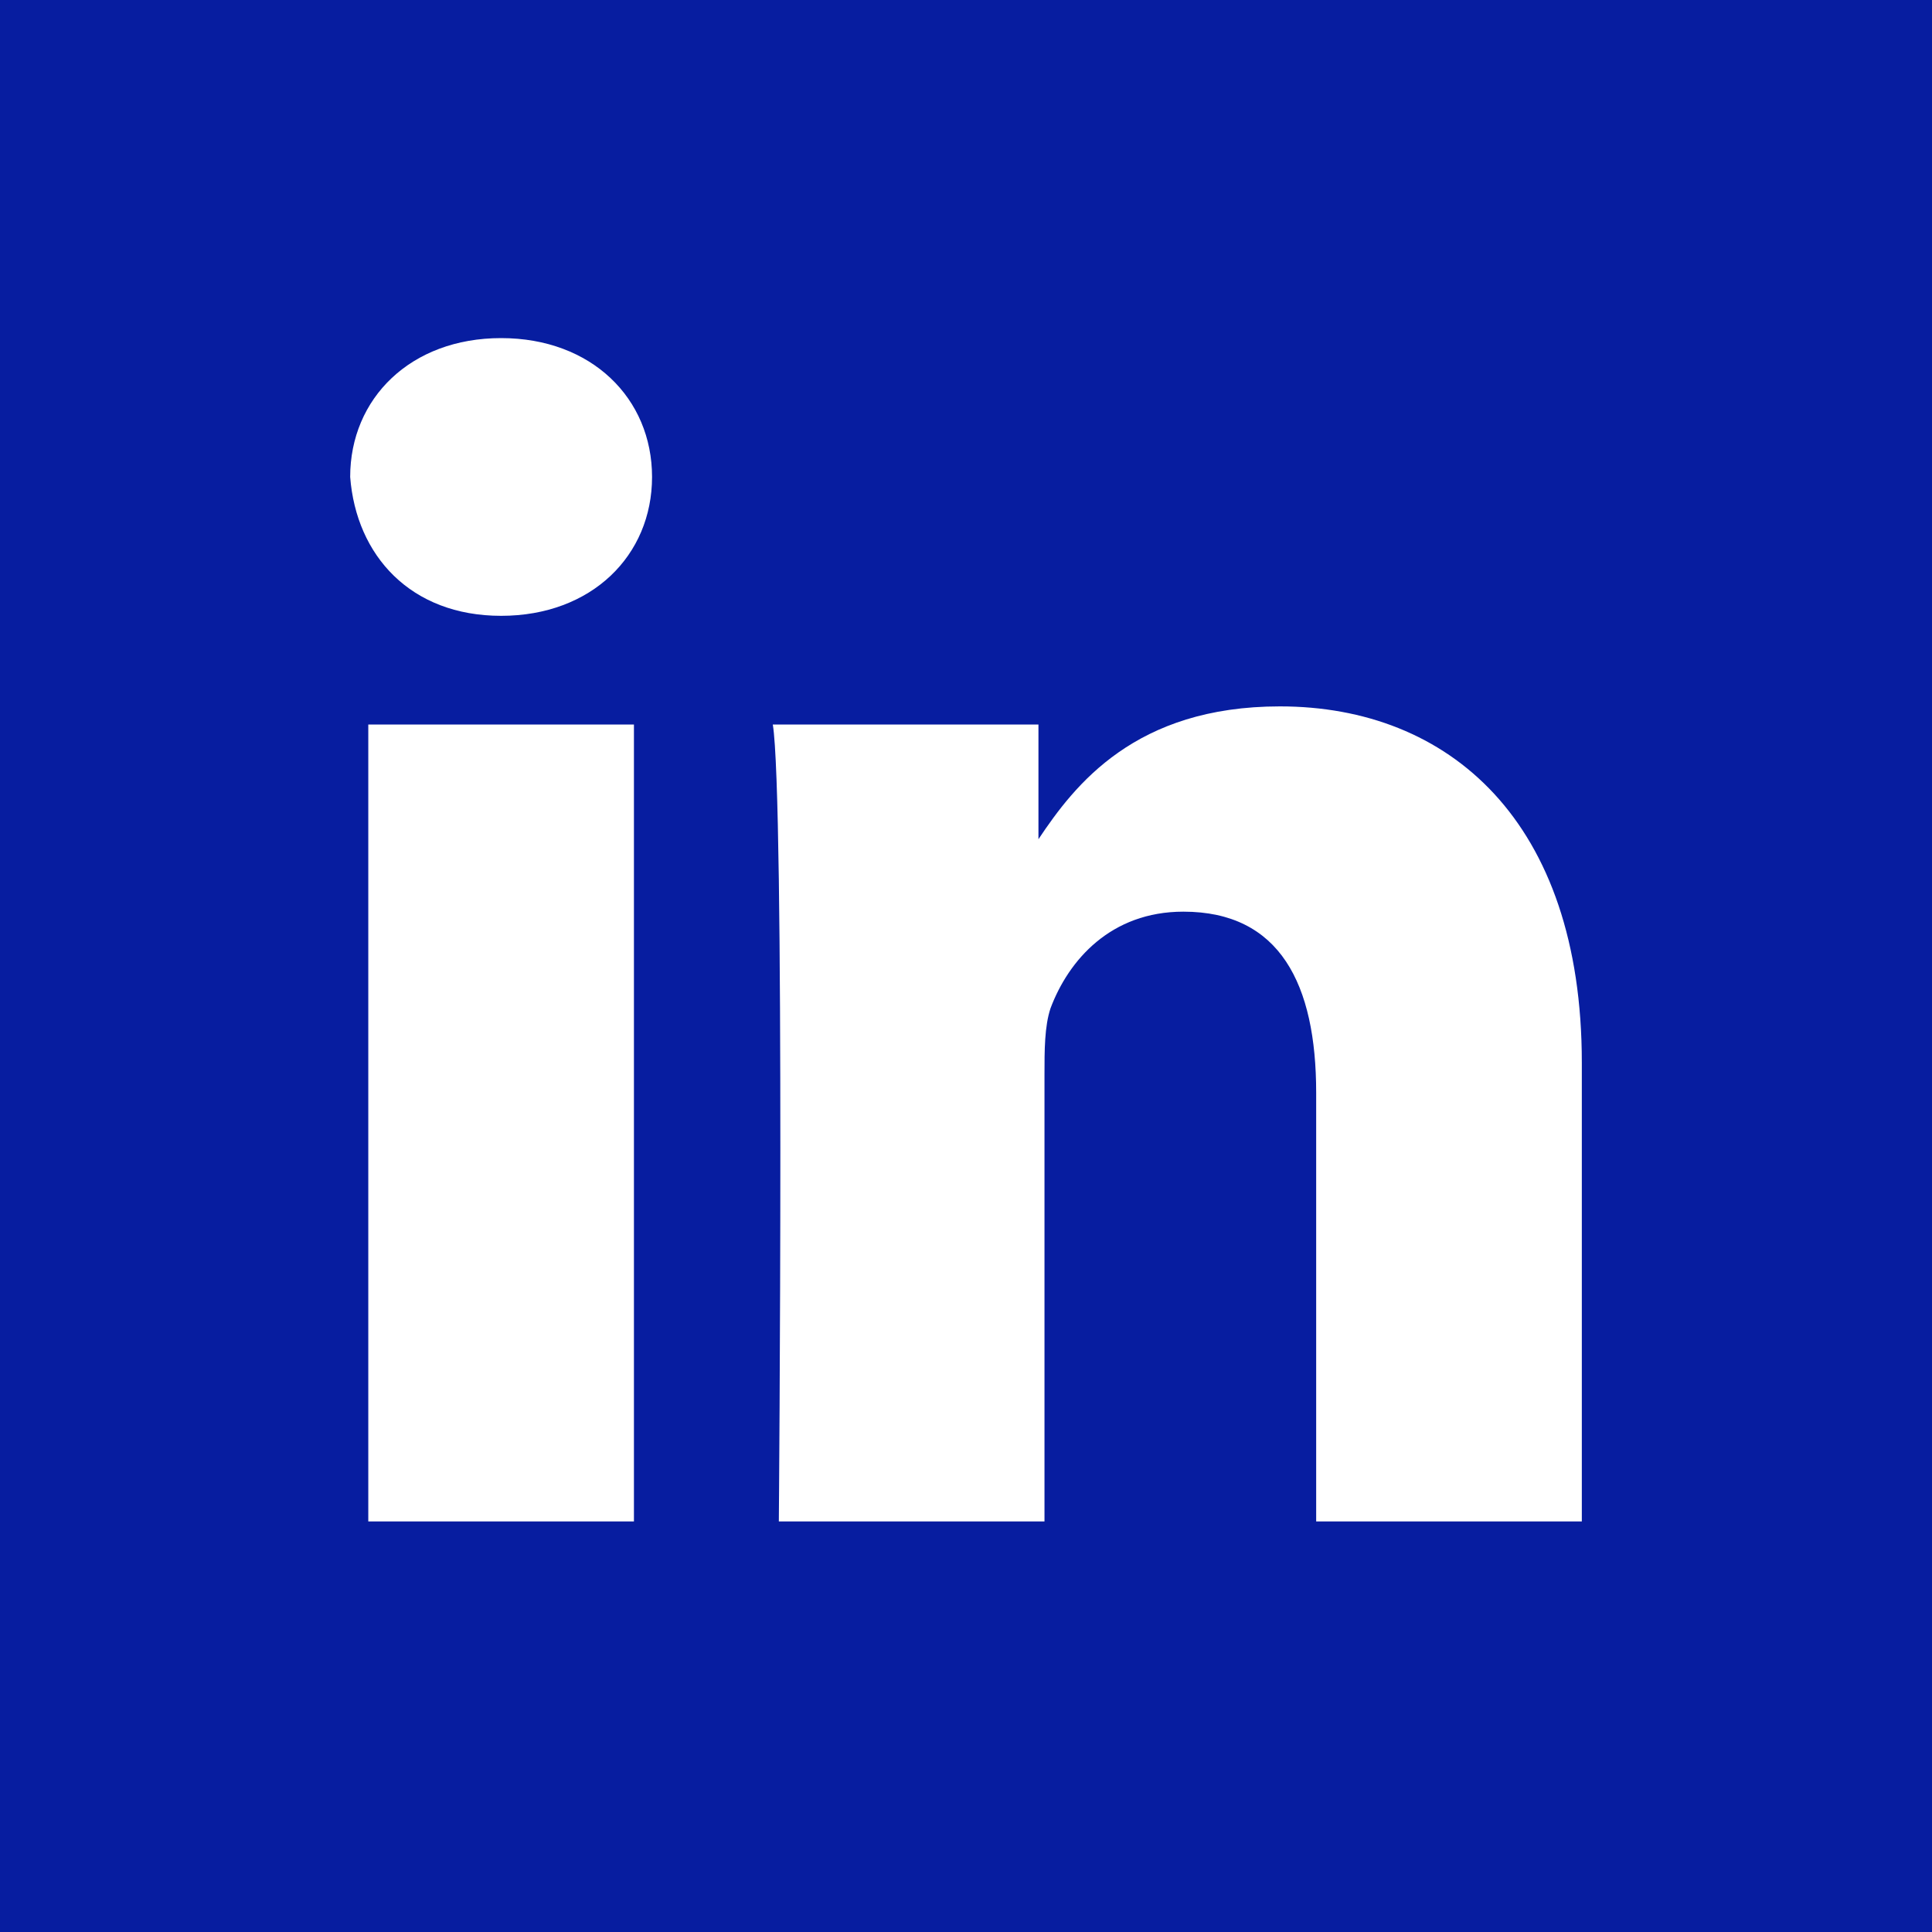
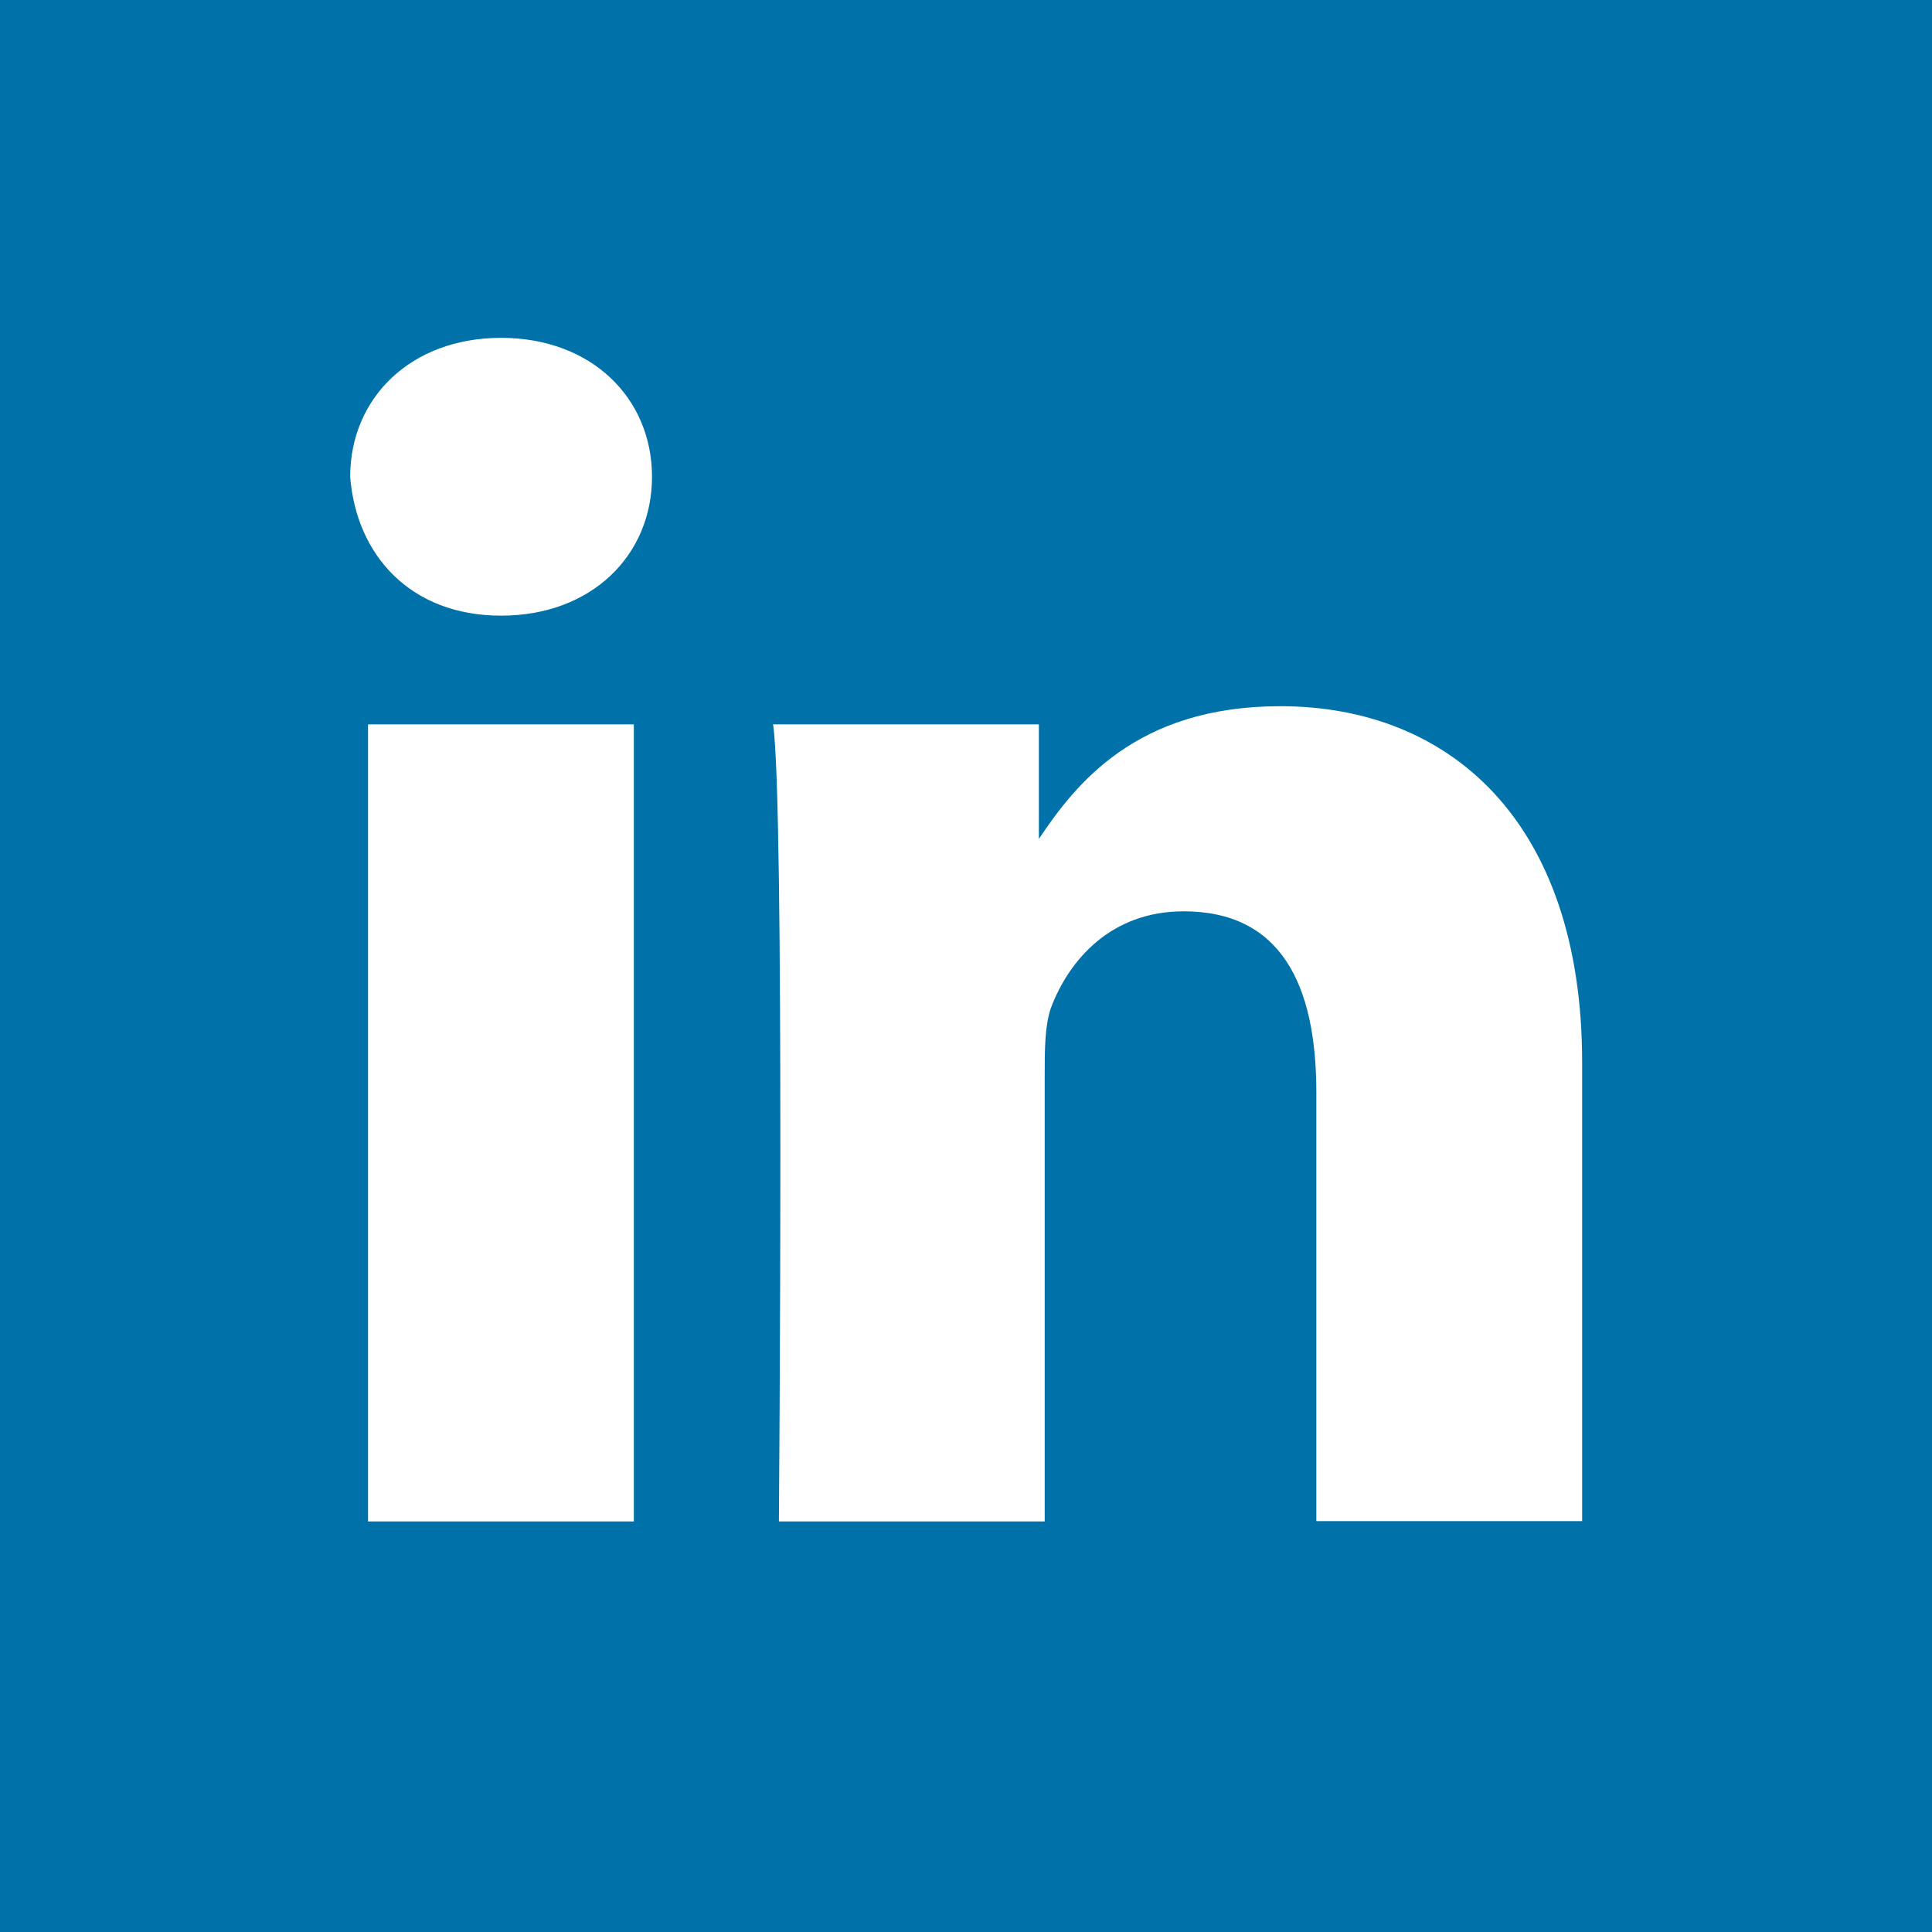
- <svg xmlns="http://www.w3.org/2000/svg" version="1.1" id="Layer_1" x="0px" y="0px" viewBox="0 0 32 32" enable-background="new 0 0 32 32" xml:space="preserve">
+ <svg xmlns="http://www.w3.org/2000/svg" version="1.1" id="Layer_1" x="0px" y="0px" viewBox="123.3 0 595.3 595.3" enable-background="new 123.3 0 595.3 595.3" xml:space="preserve">
  <g>
-     <polygon fill="#071DA0" points="0,0 0,32 32,32 32,0 0,0  " />
-     <path fill-rule="evenodd" clip-rule="evenodd" fill="#FFFFFF" d="M8.3,10.2c1.5,0,2.5-1,2.5-2.3c0-1.3-1-2.3-2.5-2.3   c-1.5,0-2.5,1-2.5,2.3C5.9,9.2,6.8,10.2,8.3,10.2L8.3,10.2L8.3,10.2z M10.5,25.2V12H6.1v13.2H10.5L10.5,25.2z" />
-     <path fill-rule="evenodd" clip-rule="evenodd" fill="#FFFFFF" d="M12.9,25.2h4.4v-7.4c0-0.4,0-0.8,0.1-1.1c0.3-0.8,1-1.6,2.2-1.6   c1.6,0,2.2,1.2,2.2,3v7.1h4.4v-7.6c0-4-2.2-5.9-5-5.9c-2.4,0-3.4,1.3-4,2.2h0V12h-4.4C13,13.2,12.9,25.2,12.9,25.2L12.9,25.2   L12.9,25.2z" />
+     <polygon fill="#0171AA" points="123.3,0 123.3,595.3 718.6,595.3 718.6,0  " />
+     <path fill="#FFFFFF" d="M277.7,189.7c27.9,0,46.5-18.6,46.5-42.8s-18.6-42.8-46.5-42.8c-27.9,0-46.5,18.6-46.5,42.8   C233.1,171.1,249.8,189.7,277.7,189.7L277.7,189.7L277.7,189.7z M318.6,468.8V223.2h-81.9v245.6H318.6L318.6,468.8z" />
+     <path fill="#FFFFFF" d="M363.3,468.8h81.9V331.1c0-7.4,0-14.9,1.9-20.5c5.6-14.9,18.6-29.8,40.9-29.8c29.8,0,40.9,22.3,40.9,55.8   v132.1h81.9V327.4c0-74.4-40.9-109.8-93-109.8c-44.6,0-63.2,24.2-74.4,40.9l0,0v-35.3h-81.9C365.1,245.6,363.3,468.8,363.3,468.8   L363.3,468.8L363.3,468.8z" />
  </g>
</svg>
